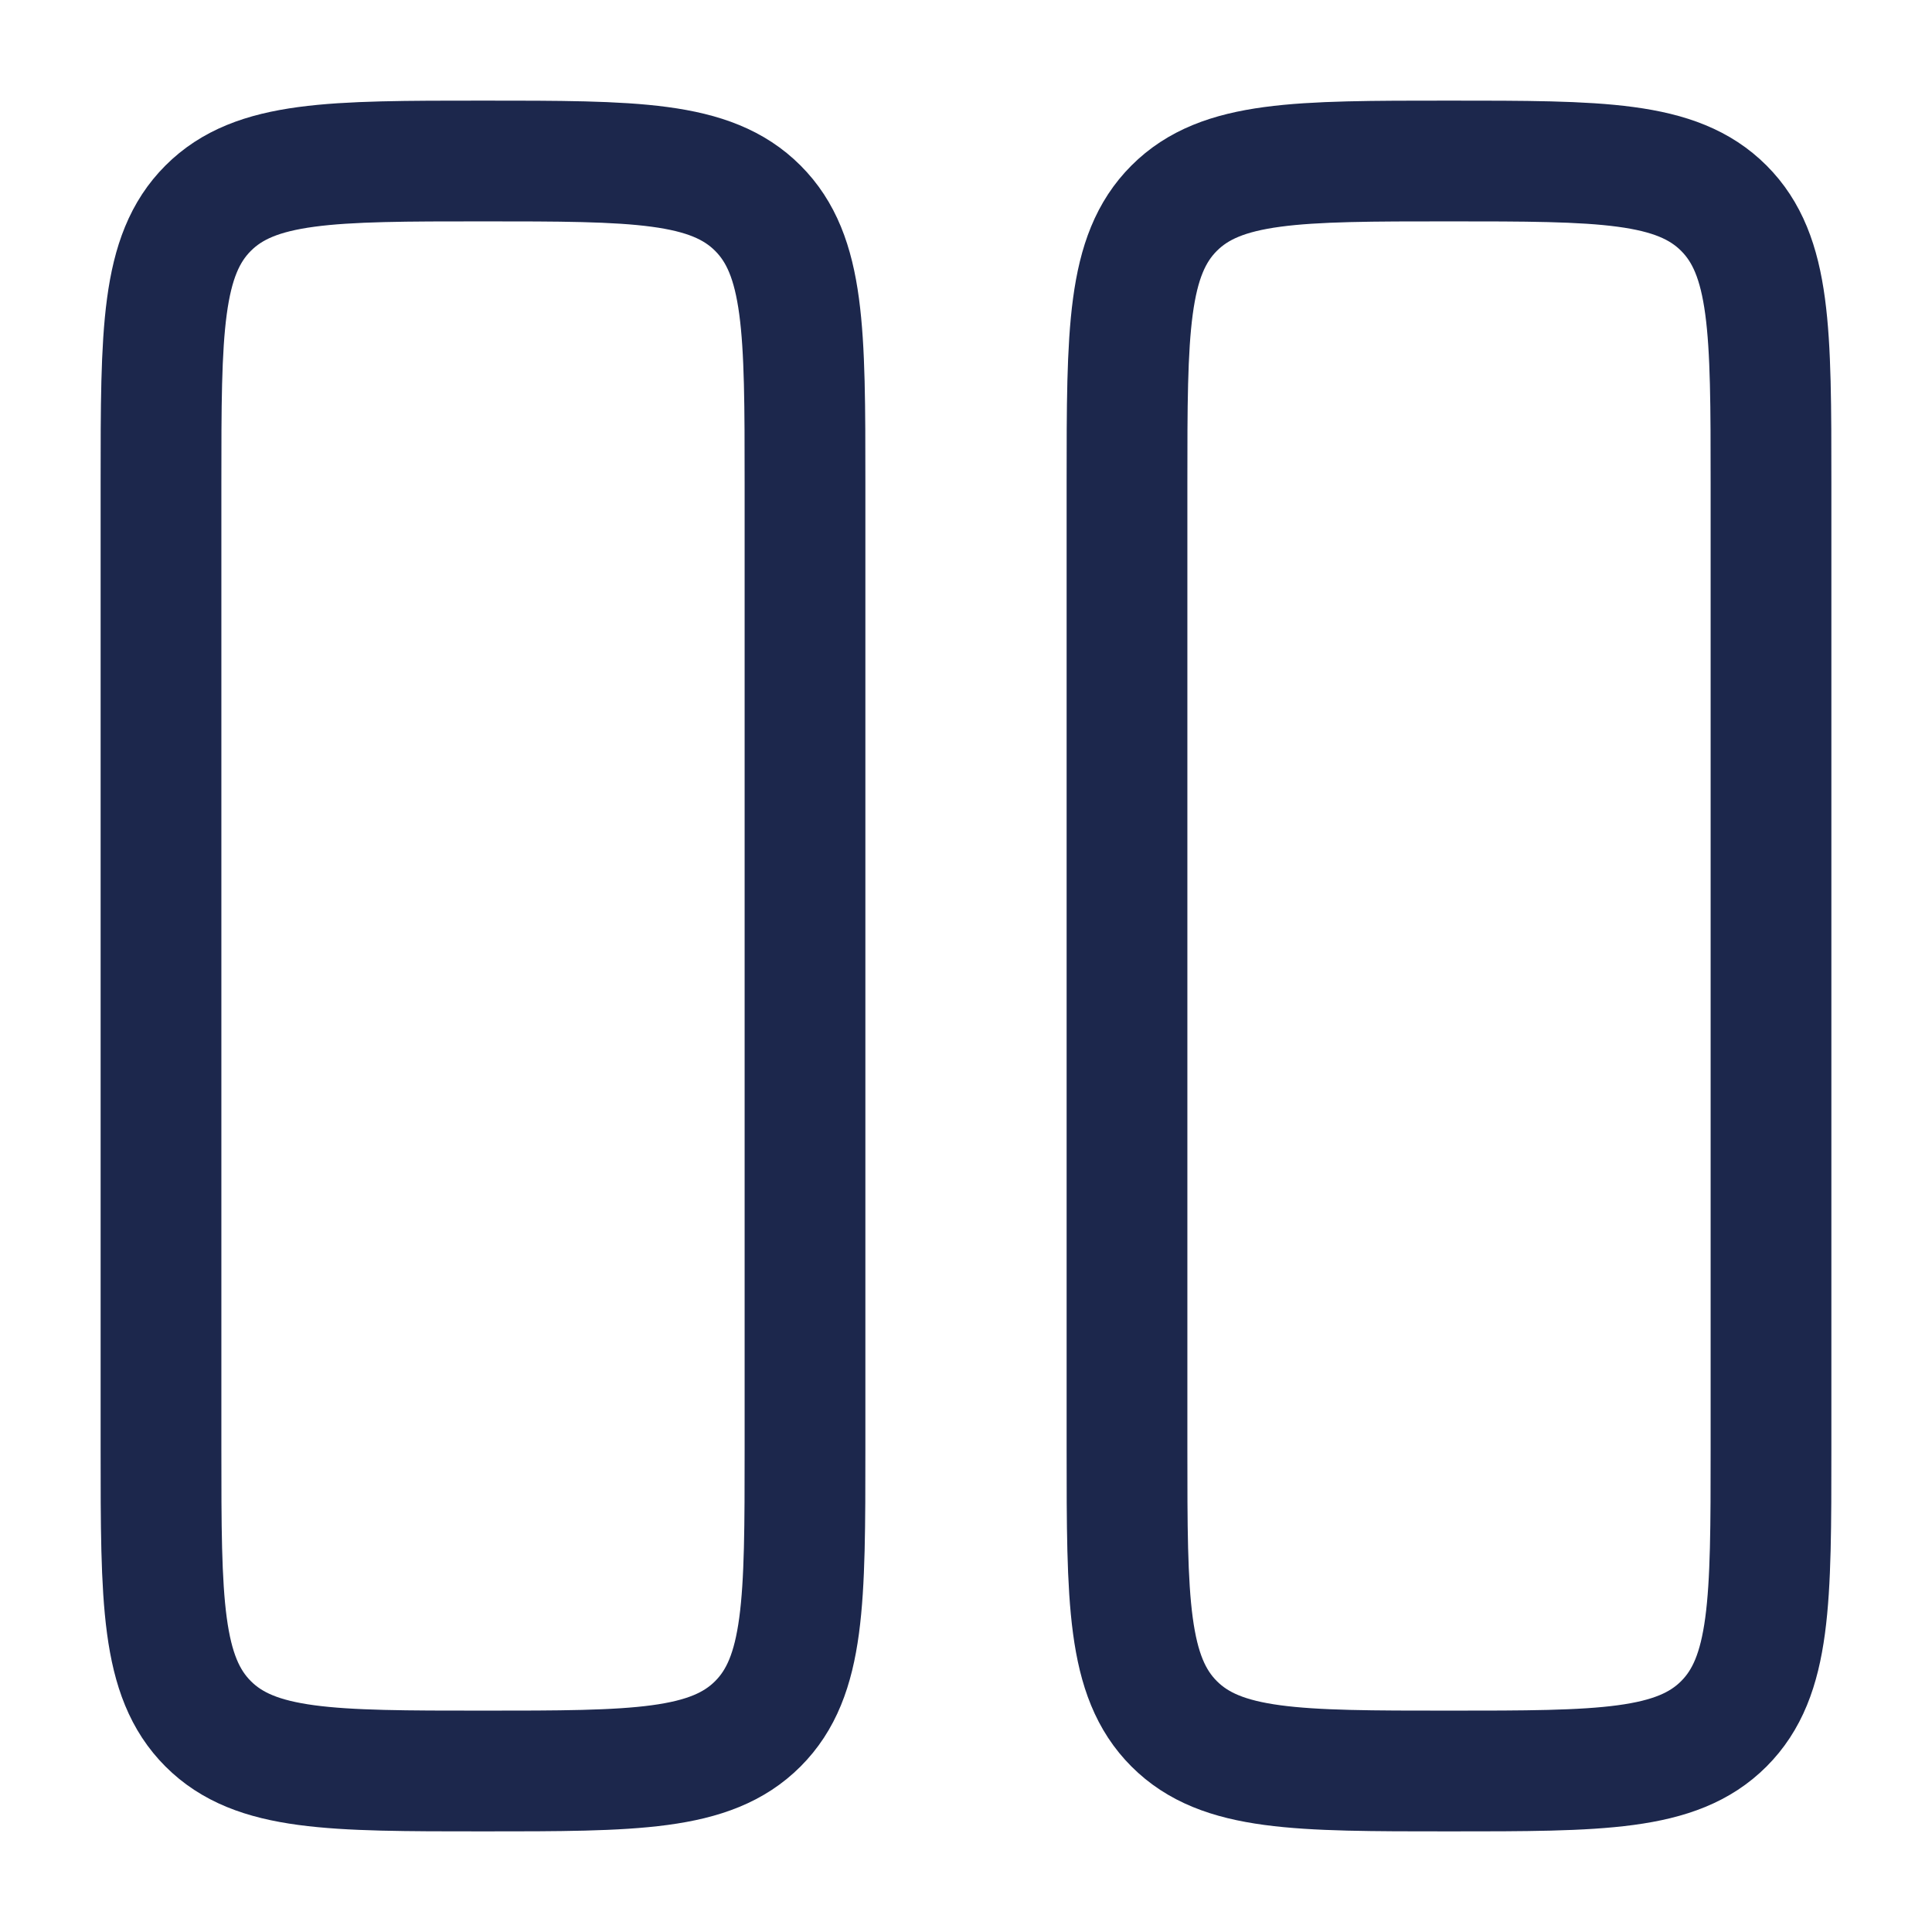
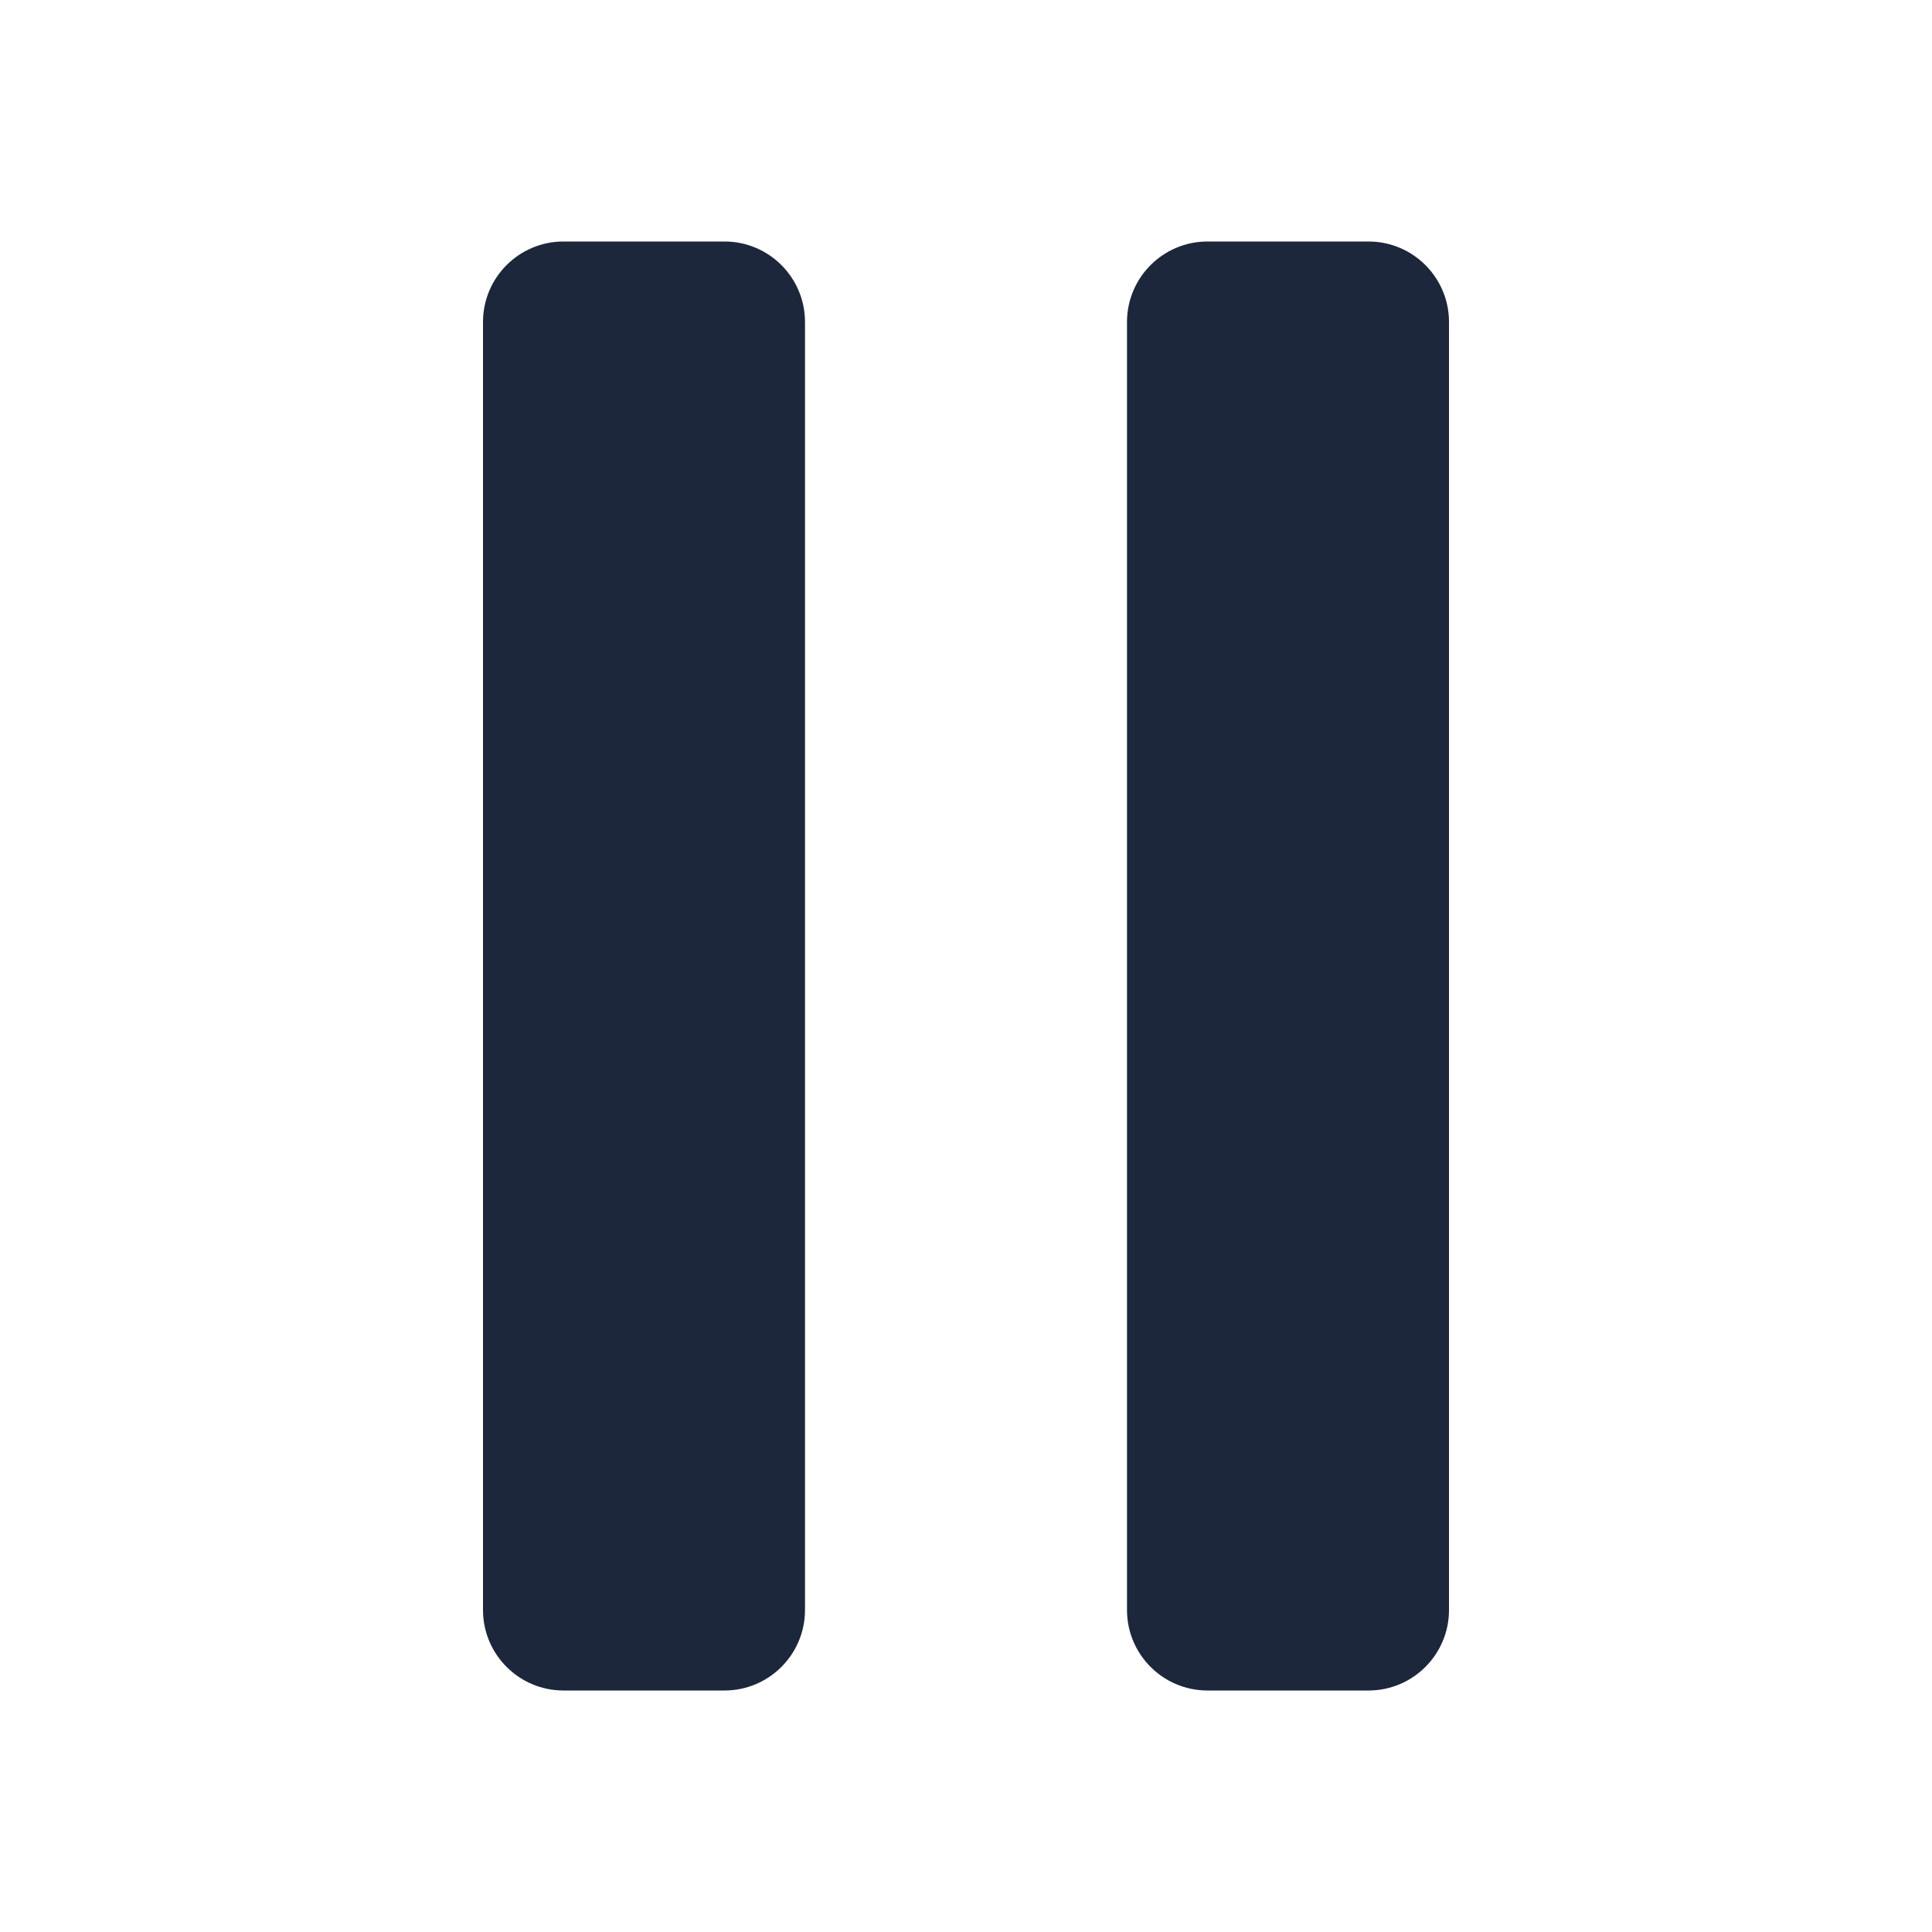
- <svg xmlns="http://www.w3.org/2000/svg" width="800px" height="800px" viewBox="0 0 24 24" fill="none">
-   <path d="M2 6C2 4.114 2 3.172 2.586 2.586C3.172 2 4.114 2 6 2C7.886 2 8.828 2 9.414 2.586C10 3.172 10 4.114 10 6V18C10 19.886 10 20.828 9.414 21.414C8.828 22 7.886 22 6 22C4.114 22 3.172 22 2.586 21.414C2 20.828 2 19.886 2 18V6Z" stroke="#1C274C" stroke-width="1.5" />
-   <path d="M14 6C14 4.114 14 3.172 14.586 2.586C15.172 2 16.114 2 18 2C19.886 2 20.828 2 21.414 2.586C22 3.172 22 4.114 22 6V18C22 19.886 22 20.828 21.414 21.414C20.828 22 19.886 22 18 22C16.114 22 15.172 22 14.586 21.414C14 20.828 14 19.886 14 18V6Z" stroke="#1C274C" stroke-width="1.5" />
+ <svg xmlns="http://www.w3.org/2000/svg" width="800px" height="800px" viewBox="0 0 24 24" version="1.1" fill="#1c273c">
+   <g id="SVGRepo_bgCarrier" stroke-width="0" />
+   <g id="SVGRepo_tracerCarrier" stroke-linecap="round" stroke-linejoin="round" />
+   <g id="SVGRepo_iconCarrier">
+     <g id="页面-1" stroke="none" stroke-width="1" fill="none" fill-rule="evenodd">
+       <g id="Media" transform="translate(-816, -48)" fill-rule="nonzero">
+         <g id="pause_fill" transform="translate(816, 48)">
+           <path d="M24,0 L24,24 L0,24 L0,0 L24,0 Z M12.593,23.258 L12.582,23.26 L12.511,23.295 L12.492,23.299 L12.492,23.299 L12.477,23.295 L12.406,23.26 C12.396,23.256 12.387,23.259 12.382,23.265 L12.378,23.276 L12.361,23.703 L12.366,23.723 L12.377,23.736 L12.48,23.81 L12.495,23.814 L12.495,23.814 L12.507,23.81 L12.611,23.736 L12.623,23.72 L12.623,23.72 L12.627,23.703 L12.61,23.276 C12.608,23.266 12.601,23.259 12.593,23.258 L12.593,23.258 Z M12.858,23.145 L12.845,23.147 L12.66,23.24 L12.65,23.25 L12.65,23.25 L12.647,23.261 L12.665,23.691 L12.67,23.703 L12.67,23.703 L12.678,23.71 L12.879,23.803 C12.891,23.807 12.902,23.803 12.908,23.795 L12.912,23.781 L12.878,23.167 C12.875,23.155 12.867,23.147 12.858,23.145 L12.858,23.145 Z M12.143,23.147 C12.133,23.142 12.122,23.145 12.116,23.153 L12.11,23.167 L12.076,23.781 C12.075,23.793 12.083,23.802 12.093,23.805 L12.108,23.803 L12.309,23.71 L12.319,23.702 L12.319,23.702 L12.323,23.691 L12.34,23.261 L12.337,23.249 L12.337,23.249 L12.328,23.24 L12.143,23.147 Z" id="MingCute" fill-rule="nonzero"> </path>
+           <path d="M9,3 C9.552,3 10,3.448 10,4 L10,4 L10,20 C10,20.552 9.552,21 9,21 L9,21 L7,21 C6.448,21 6,20.552 6,20 L6,20 L6,4 C6,3.448 6.448,3 7,3 L7,3 Z M17,3 C17.552,3 18,3.448 18,4 L18,4 L18,20 C18,20.552 17.552,21 17,21 L17,21 L15,21 C14.448,21 14,20.552 14,20 L14,20 L14,4 C14,3.448 14.448,3 15,3 L15,3 Z" id="形状结合" fill="#1c273c"> </path>
+         </g>
+       </g>
+     </g>
+   </g>
</svg>
